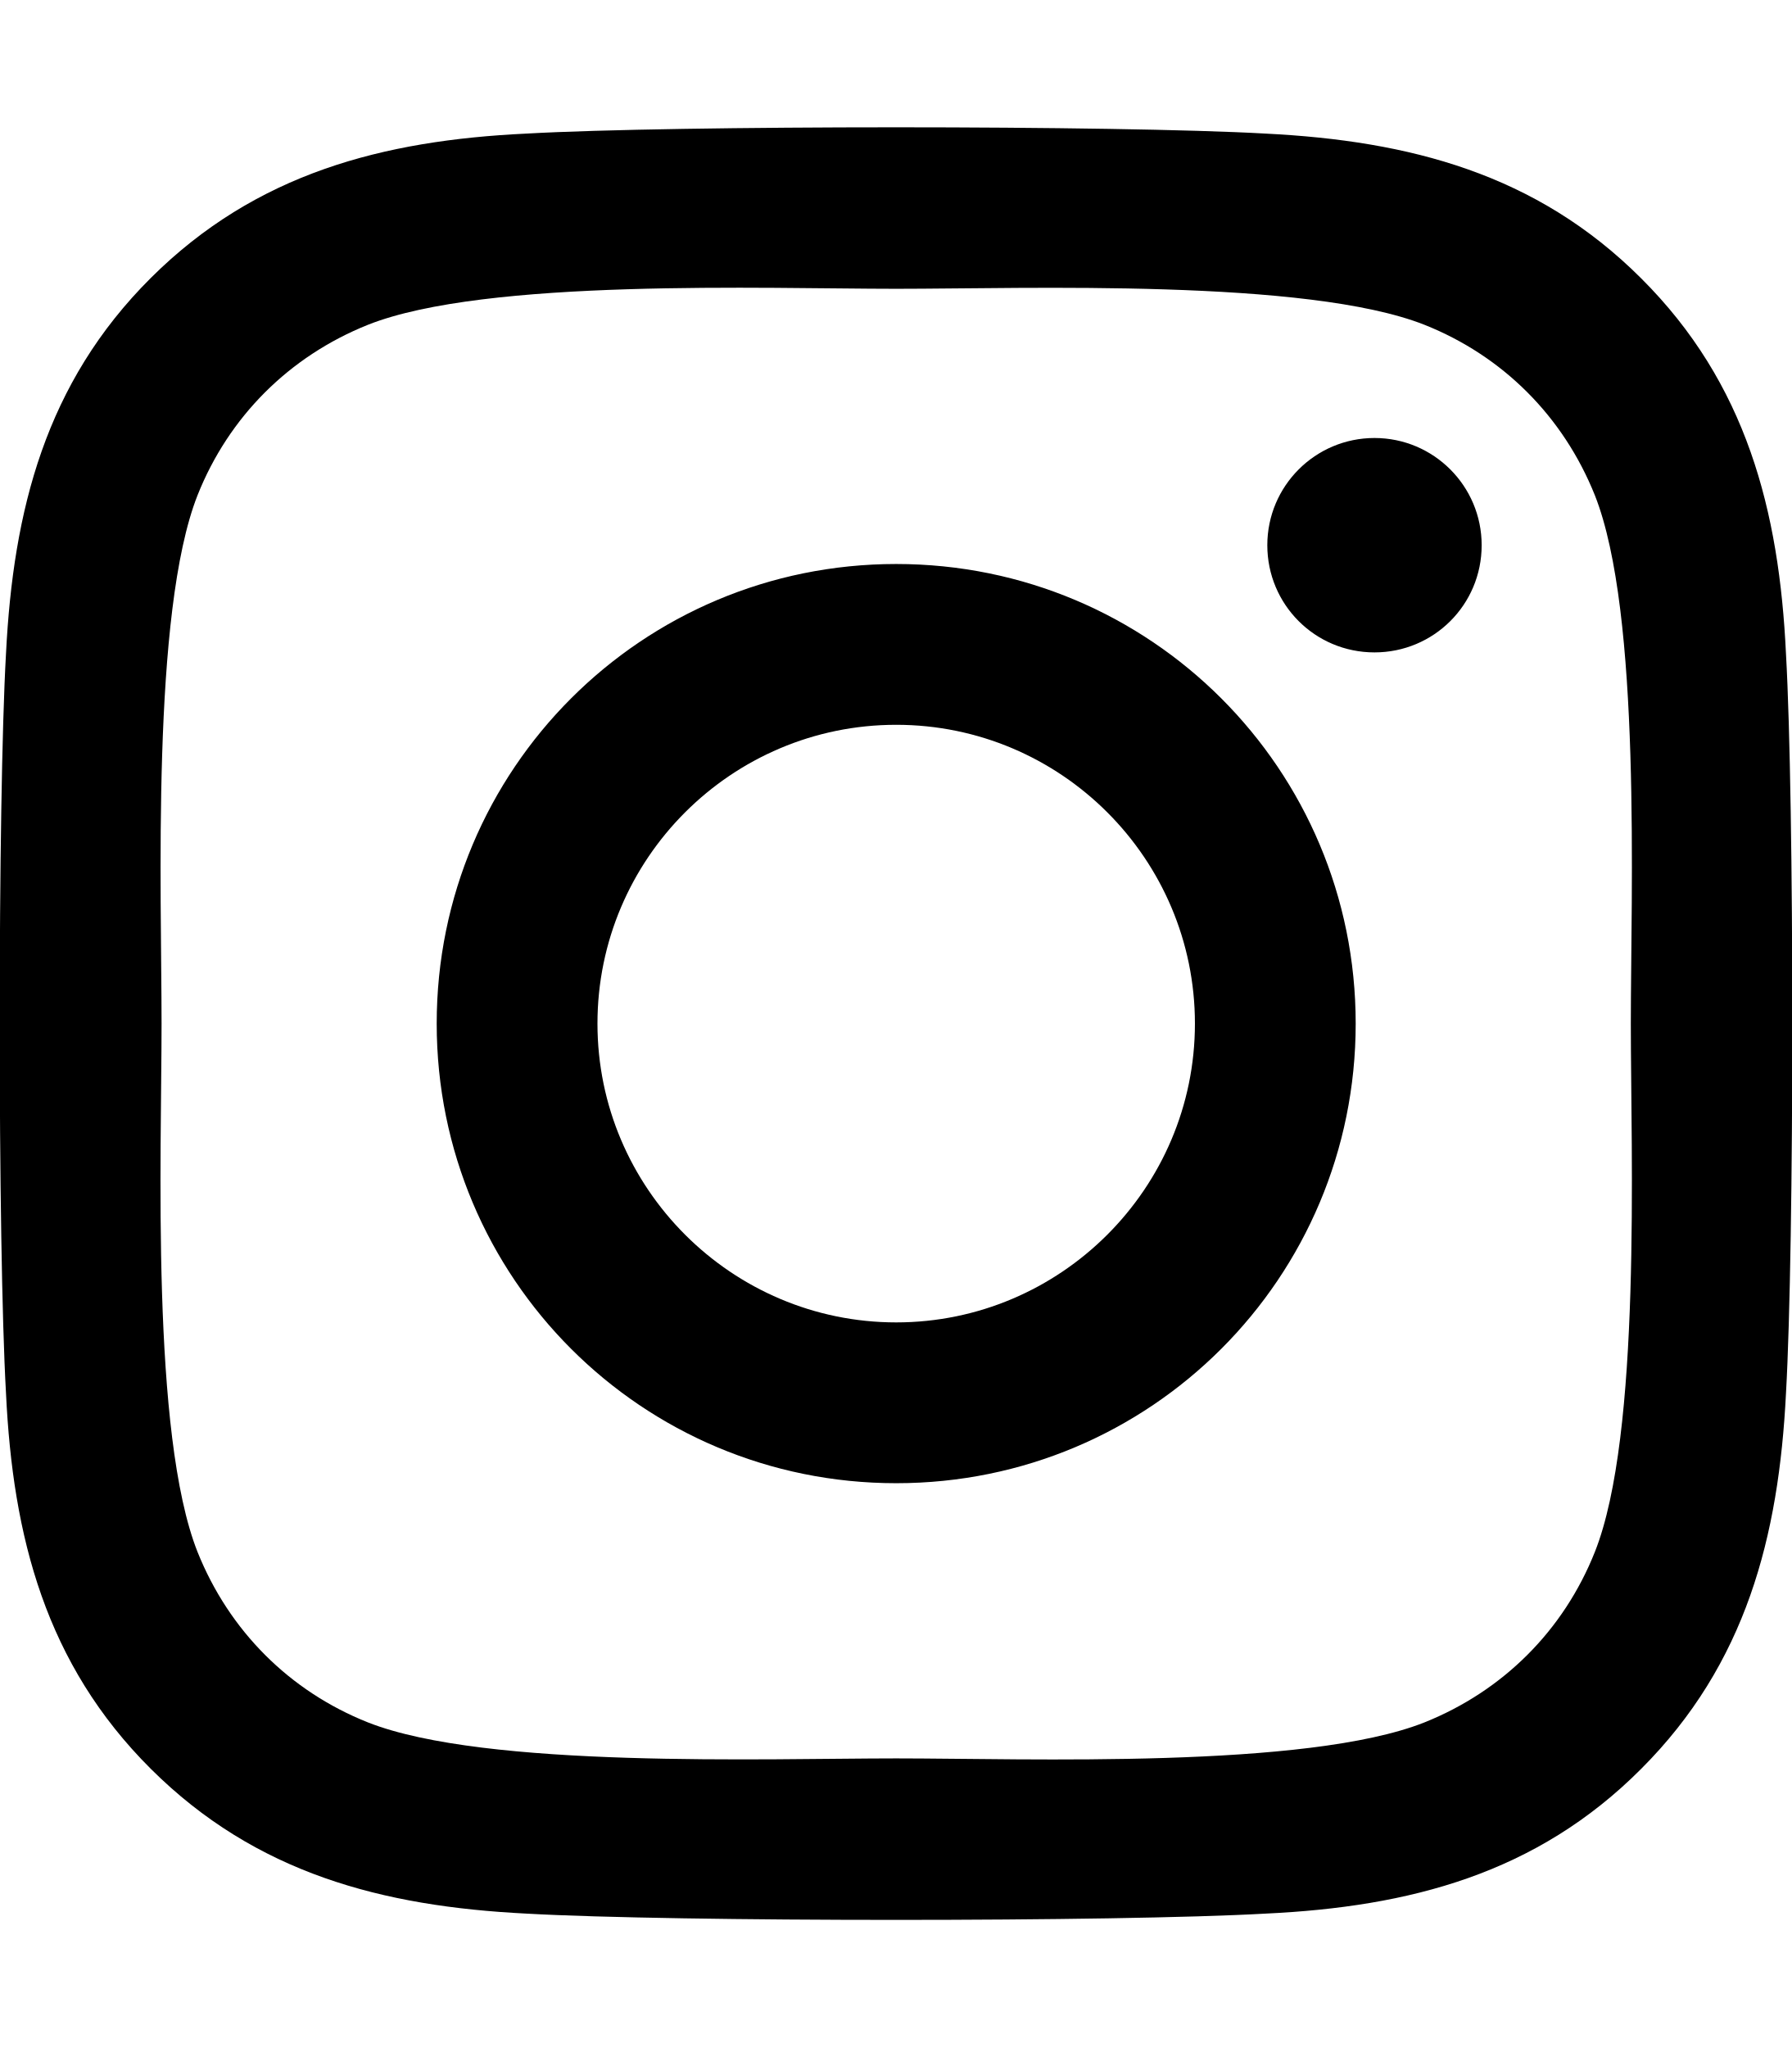
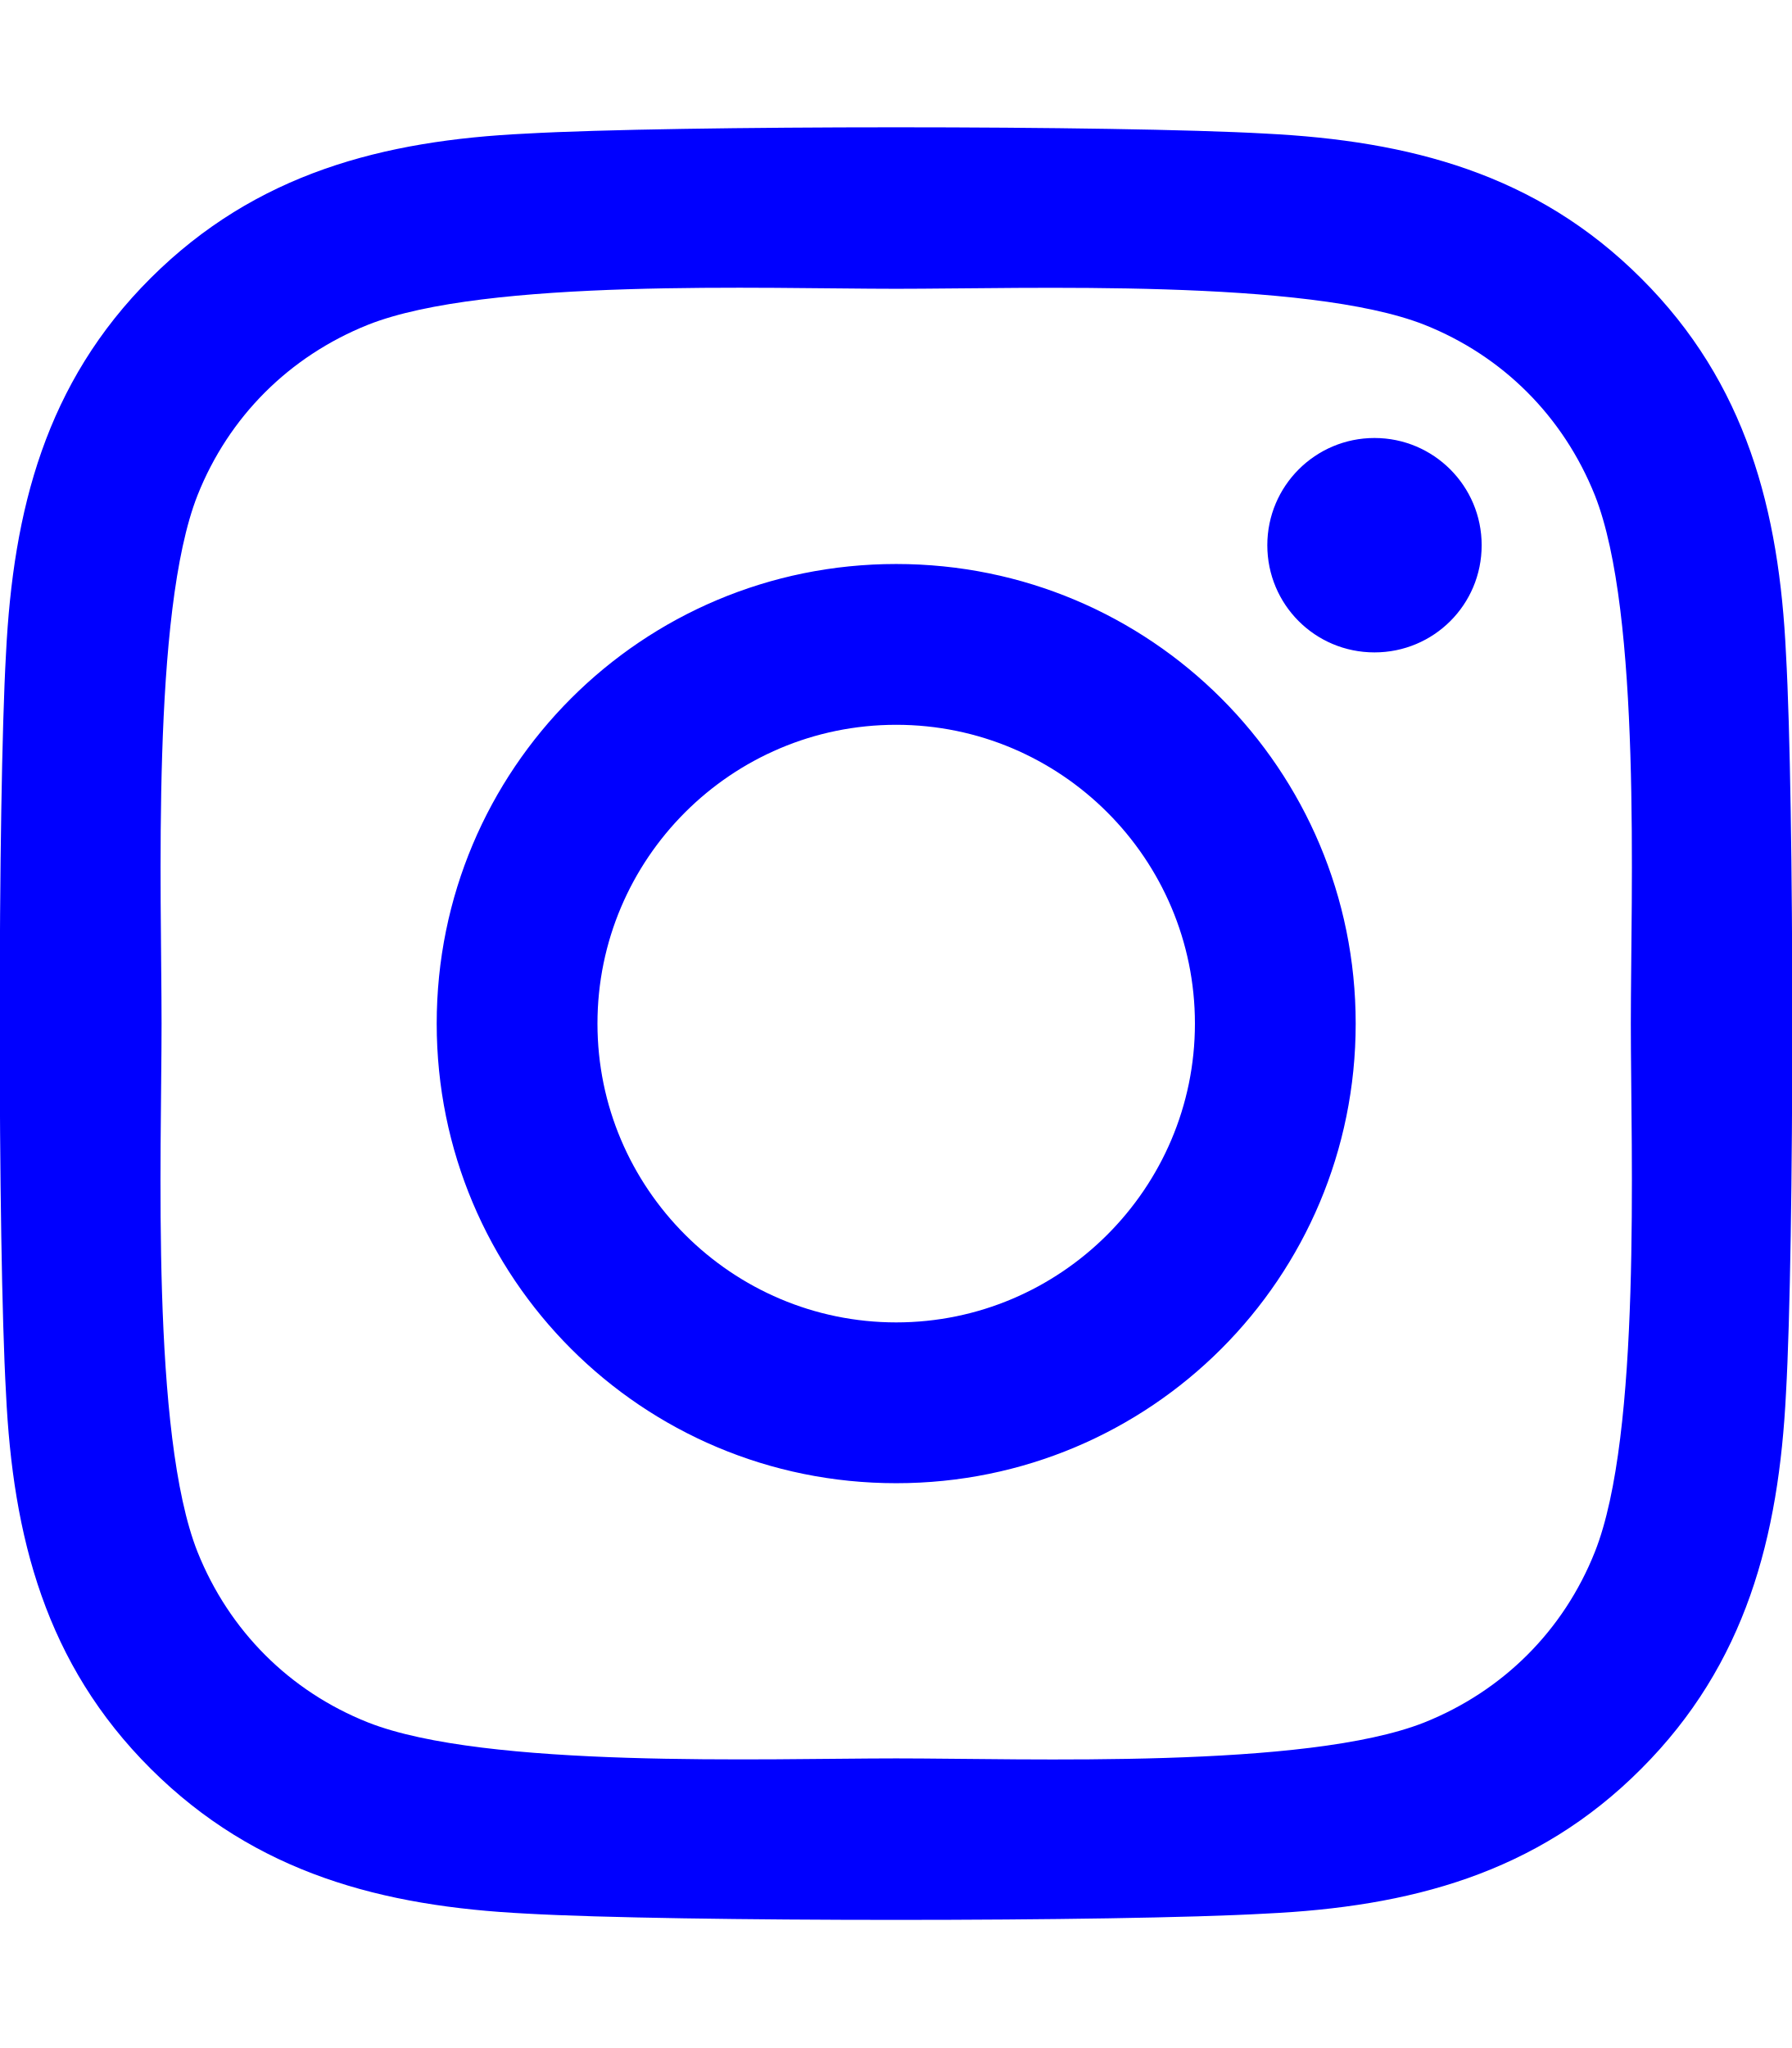
<svg xmlns="http://www.w3.org/2000/svg" viewBox="0 0 448 512">
-   <path d="M224.1 141c-63.6 0-114.9 51.3-114.9 114.9s51.3 114.9 114.9 114.9S339 319.5 339 255.9 287.7 141 224.1 141zm0 189.6c-41.1 0-74.7-33.5-74.7-74.7s33.5-74.7 74.7-74.7 74.7 33.5 74.7 74.7-33.6 74.7-74.7 74.7zm146.4-194.3c0 14.9-12 26.8-26.8 26.8-14.9 0-26.8-12-26.8-26.8s12-26.8 26.8-26.8 26.8 12 26.8 26.8zm76.1 27.2c-1.7-35.9-9.9-67.7-36.2-93.9-26.2-26.2-58-34.4-93.9-36.2-37-2.1-147.9-2.1-184.9 0-35.8 1.7-67.6 9.9-93.9 36.1s-34.4 58-36.2 93.9c-2.1 37-2.1 147.9 0 184.9 1.7 35.9 9.9 67.7 36.2 93.9s58 34.4 93.9 36.2c37 2.1 147.9 2.1 184.9 0 35.9-1.7 67.7-9.9 93.9-36.2 26.2-26.2 34.4-58 36.2-93.9 2.1-37 2.1-147.8 0-184.8zM398.8 388c-7.8 19.6-22.9 34.7-42.6 42.6-29.5 11.7-99.5 9-132.1 9s-102.7 2.6-132.1-9c-19.6-7.8-34.7-22.9-42.6-42.6-11.7-29.5-9-99.5-9-132.1s-2.6-102.7 9-132.1c7.8-19.6 22.9-34.7 42.6-42.6 29.5-11.7 99.5-9 132.1-9s102.7-2.6 132.1 9c19.6 7.8 34.7 22.9 42.6 42.6 11.7 29.5 9 99.5 9 132.1s2.7 102.7-9 132.1z" />
+   <path d="M224.1 141c-63.6 0-114.9 51.3-114.9 114.9s51.3 114.9 114.9 114.9S339 319.5 339 255.9 287.7 141 224.1 141zm0 189.6c-41.1 0-74.7-33.5-74.7-74.7s33.5-74.7 74.7-74.7 74.7 33.5 74.7 74.7-33.6 74.7-74.7 74.7zm146.4-194.3c0 14.9-12 26.8-26.8 26.8-14.9 0-26.8-12-26.8-26.8s12-26.8 26.8-26.8 26.8 12 26.8 26.8zm76.1 27.2c-1.7-35.9-9.9-67.7-36.2-93.9-26.2-26.2-58-34.4-93.9-36.2-37-2.1-147.9-2.1-184.9 0-35.8 1.7-67.6 9.9-93.9 36.1s-34.4 58-36.2 93.9c-2.1 37-2.1 147.9 0 184.9 1.7 35.9 9.9 67.7 36.2 93.9s58 34.4 93.9 36.2c37 2.1 147.9 2.1 184.9 0 35.9-1.7 67.7-9.9 93.9-36.2 26.2-26.2 34.4-58 36.2-93.9 2.1-37 2.1-147.8 0-184.8zM398.8 388c-7.8 19.6-22.9 34.7-42.6 42.6-29.5 11.7-99.5 9-132.1 9s-102.7 2.6-132.1-9c-19.6-7.8-34.7-22.9-42.6-42.6-11.7-29.5-9-99.5-9-132.1s-2.6-102.7 9-132.1c7.8-19.6 22.9-34.7 42.6-42.6 29.5-11.7 99.5-9 132.1-9s102.7-2.6 132.1 9c19.6 7.8 34.7 22.9 42.6 42.6 11.7 29.5 9 99.5 9 132.1s2.7 102.7-9 132.1z" fill="blue" />
</svg>
